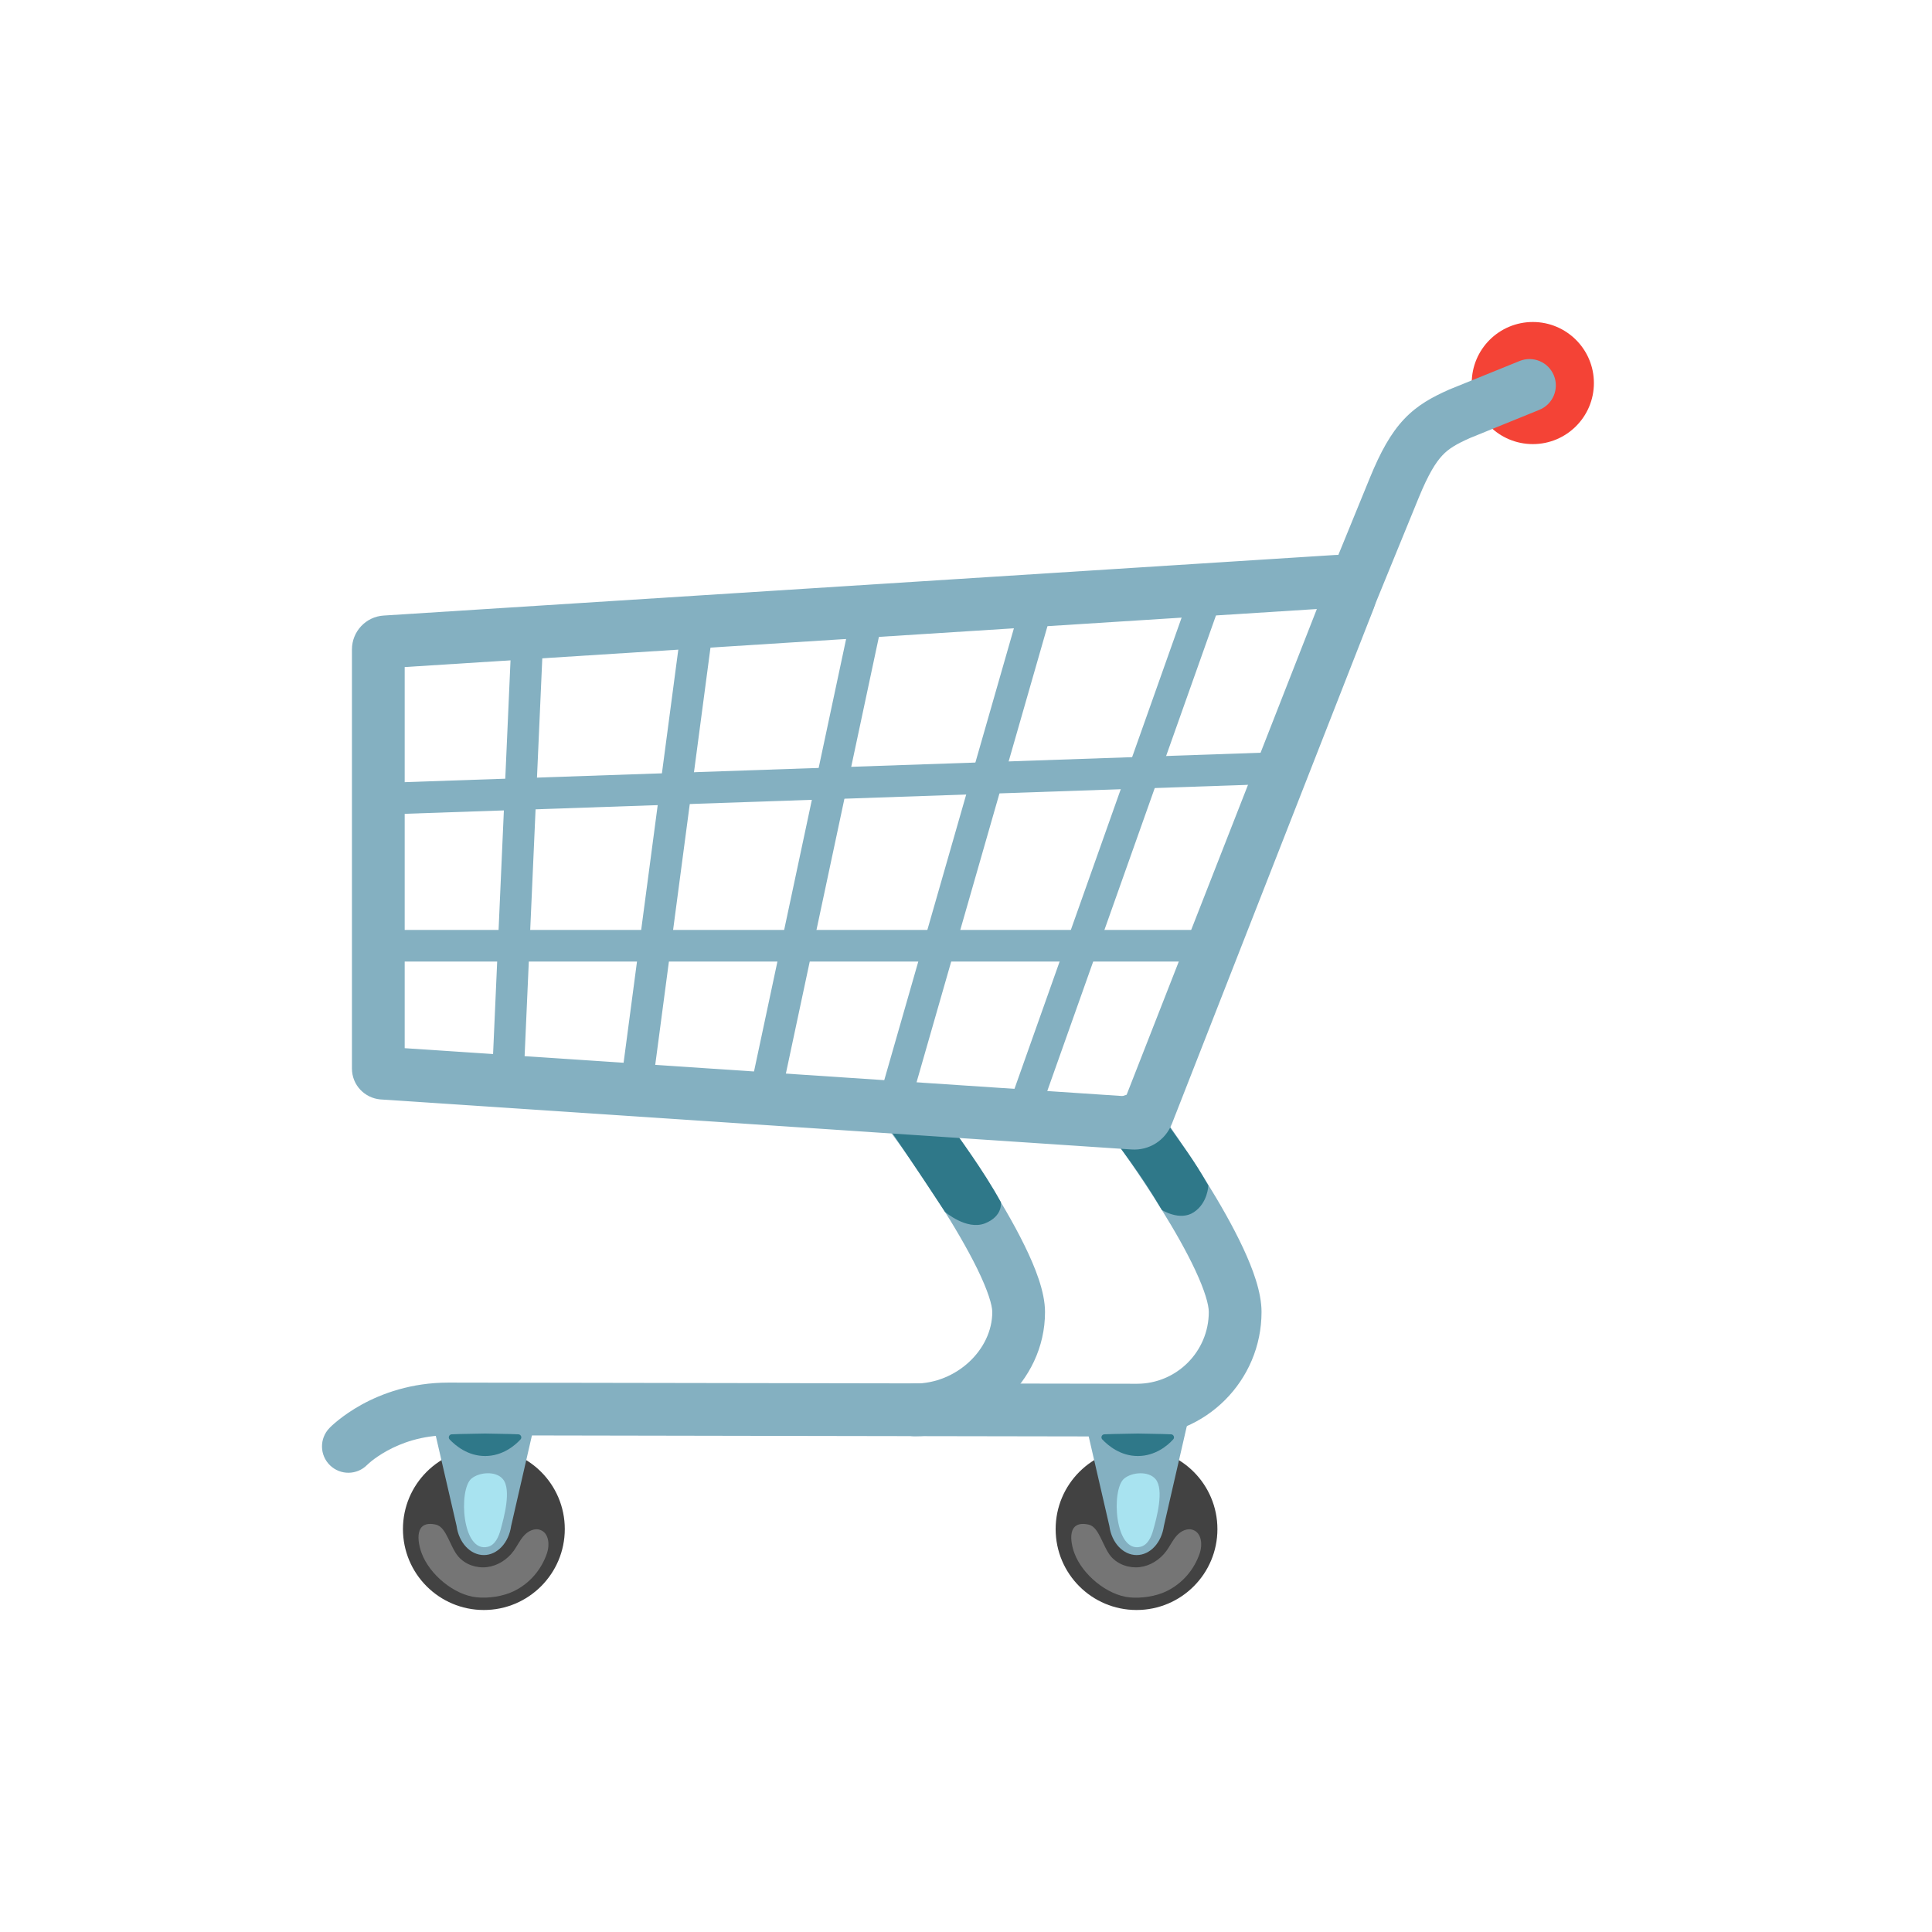
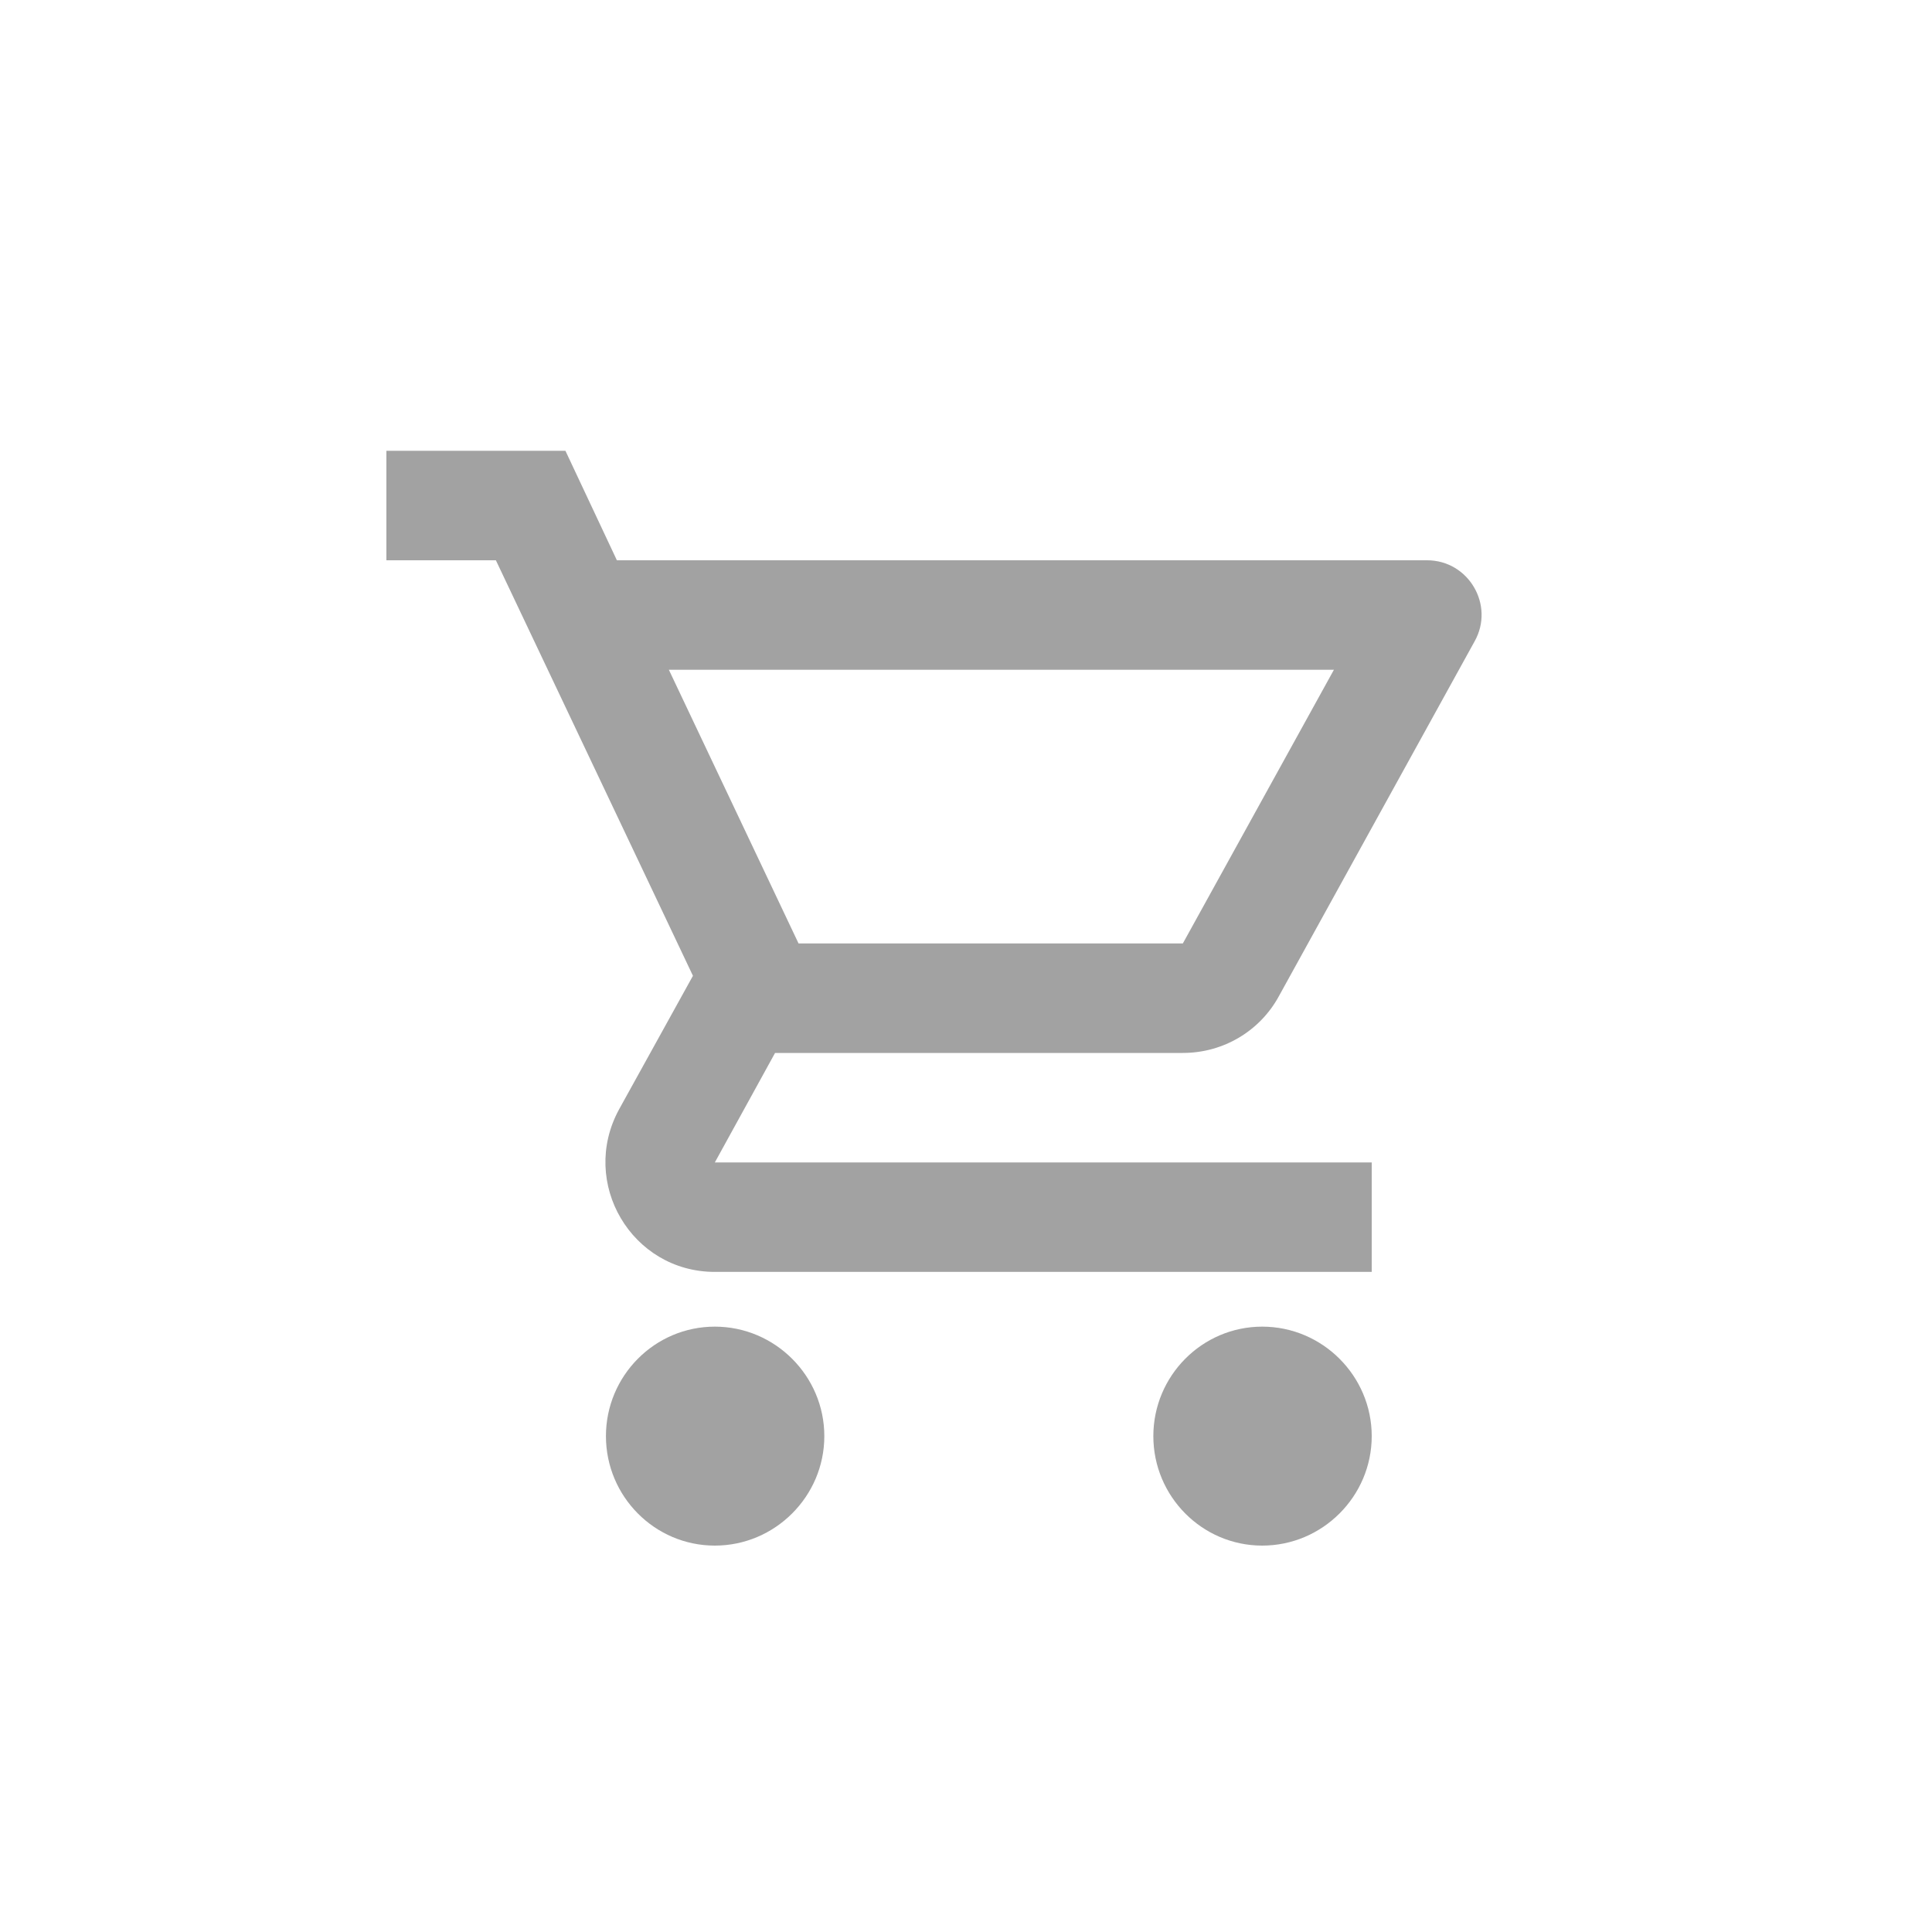
<svg xmlns="http://www.w3.org/2000/svg" width="30" height="30" viewBox="0 0 30 30" fill="none">
-   <path fill-rule="evenodd" clip-rule="evenodd" d="M17.351 17.068C17.532 16.934 17.788 16.971 17.923 17.153L17.595 17.397C17.923 17.153 17.923 17.153 17.923 17.153L17.924 17.153L17.924 17.154L17.925 17.155L17.929 17.16L17.943 17.179C17.955 17.196 17.972 17.22 17.995 17.25C18.039 17.312 18.102 17.401 18.178 17.509C18.329 17.726 18.532 18.026 18.735 18.353C18.937 18.679 19.145 19.04 19.303 19.379C19.453 19.701 19.589 20.063 19.589 20.372C19.589 21.439 18.723 22.306 17.655 22.306C17.324 22.306 15.246 22.302 13.002 22.298L12.411 22.297C9.951 22.292 7.458 22.287 6.963 22.287C6.549 22.287 6.229 22.408 6.012 22.527C5.903 22.587 5.821 22.646 5.768 22.688C5.742 22.709 5.724 22.726 5.713 22.736C5.707 22.741 5.704 22.744 5.702 22.746C5.702 22.746 5.702 22.746 5.702 22.746C5.544 22.907 5.287 22.91 5.125 22.754C4.962 22.597 4.958 22.338 5.115 22.175L5.409 22.459C5.115 22.175 5.115 22.175 5.115 22.175L5.115 22.175L5.116 22.174L5.117 22.173L5.121 22.169C5.123 22.167 5.126 22.164 5.13 22.16C5.137 22.153 5.146 22.144 5.158 22.133C5.182 22.111 5.215 22.083 5.257 22.049C5.341 21.982 5.461 21.896 5.617 21.81C5.929 21.639 6.384 21.469 6.963 21.469C7.459 21.469 9.953 21.473 12.412 21.478L13.004 21.479C15.248 21.483 17.325 21.487 17.655 21.487C18.27 21.487 18.77 20.987 18.77 20.372C18.77 20.259 18.708 20.04 18.561 19.725C18.422 19.427 18.233 19.097 18.039 18.785C17.846 18.473 17.652 18.187 17.506 17.977C17.434 17.873 17.373 17.788 17.331 17.73C17.31 17.701 17.293 17.678 17.282 17.663L17.27 17.646L17.267 17.642L17.266 17.641L17.266 17.641L17.266 17.641L17.266 17.641C17.131 17.46 17.169 17.203 17.351 17.068Z" fill="#84B0C1" />
-   <path d="M17.648 25C18.342 25 18.904 24.438 18.904 23.744C18.904 23.05 18.342 22.487 17.648 22.487C16.954 22.487 16.392 23.05 16.392 23.744C16.392 24.438 16.954 25 17.648 25Z" fill="#424242" />
-   <path d="M16.838 22.014H18.459L18.073 23.695C18.036 23.957 17.858 24.147 17.65 24.147C17.441 24.147 17.261 23.957 17.226 23.695L16.838 22.014Z" fill="#84B0C1" />
-   <path d="M17.908 23.755C17.878 23.865 17.823 23.99 17.711 24.018C17.308 24.122 17.251 23.13 17.455 22.96C17.578 22.857 17.834 22.839 17.943 22.967C18.081 23.13 17.959 23.574 17.908 23.755Z" fill="#A8E3F0" />
-   <path d="M17.668 22.609C17.4 22.609 17.21 22.45 17.117 22.352C17.088 22.322 17.108 22.274 17.148 22.272C17.322 22.264 17.495 22.265 17.667 22.26C17.84 22.265 18.013 22.264 18.185 22.272C18.225 22.274 18.245 22.324 18.216 22.352C18.128 22.45 17.936 22.609 17.668 22.609Z" fill="#2F7889" />
-   <path d="M17.253 24.171C17.361 24.295 17.535 24.354 17.7 24.334C17.863 24.314 18.013 24.217 18.111 24.084C18.168 24.006 18.208 23.916 18.273 23.844C18.338 23.772 18.441 23.722 18.531 23.759C18.658 23.809 18.674 23.985 18.631 24.114C18.544 24.374 18.361 24.587 18.116 24.707C17.951 24.789 17.721 24.822 17.538 24.804C17.186 24.767 16.808 24.449 16.685 24.122C16.618 23.947 16.56 23.596 16.908 23.675C17.07 23.714 17.123 24.02 17.253 24.171Z" fill="#757575" />
-   <path d="M7.513 25C8.207 25 8.77 24.437 8.77 23.743C8.77 23.049 8.207 22.487 7.513 22.487C6.819 22.487 6.257 23.049 6.257 23.743C6.257 24.437 6.819 25 7.513 25Z" fill="#424242" />
-   <path d="M6.702 22.014H8.323L7.937 23.695C7.9 23.957 7.722 24.147 7.513 24.147C7.305 24.147 7.125 23.957 7.09 23.695L6.702 22.014Z" fill="#84B0C1" />
-   <path d="M7.773 23.755C7.743 23.865 7.688 23.99 7.577 24.018C7.173 24.122 7.117 23.13 7.32 22.96C7.443 22.857 7.7 22.838 7.808 22.967C7.947 23.13 7.823 23.573 7.773 23.755Z" fill="#A8E3F0" />
-   <path d="M7.533 22.609C7.265 22.609 7.075 22.45 6.982 22.352C6.954 22.322 6.974 22.274 7.014 22.272C7.187 22.264 7.36 22.265 7.532 22.26C7.705 22.265 7.878 22.264 8.05 22.272C8.09 22.274 8.11 22.324 8.082 22.352C7.992 22.45 7.8 22.609 7.533 22.609Z" fill="#2F7889" />
-   <path d="M7.117 24.17C7.225 24.295 7.398 24.354 7.563 24.334C7.727 24.314 7.877 24.217 7.975 24.084C8.032 24.005 8.072 23.915 8.137 23.844C8.202 23.772 8.305 23.722 8.395 23.759C8.522 23.809 8.538 23.985 8.495 24.114C8.408 24.374 8.225 24.587 7.98 24.707C7.815 24.788 7.585 24.822 7.402 24.803C7.05 24.767 6.672 24.449 6.549 24.122C6.482 23.947 6.424 23.595 6.772 23.675C6.934 23.714 6.987 24.02 7.117 24.17Z" fill="#757575" />
-   <path d="M18.041 18.788C17.706 18.215 17.435 17.882 16.998 17.285C16.998 17.285 17.113 17.31 17.423 17.31C17.733 17.31 17.956 17.212 17.956 17.212C18.396 17.834 18.528 17.992 18.763 18.409C18.763 18.409 18.755 18.68 18.538 18.823C18.321 18.967 18.041 18.788 18.041 18.788Z" fill="#2F7889" />
-   <path fill-rule="evenodd" clip-rule="evenodd" d="M13.805 16.862C13.985 16.726 14.242 16.762 14.378 16.942L14.051 17.189C14.378 16.942 14.378 16.942 14.378 16.942L14.38 16.944L14.384 16.95L14.399 16.971C14.413 16.988 14.432 17.015 14.457 17.048C14.506 17.116 14.577 17.212 14.661 17.33C14.829 17.567 15.054 17.891 15.279 18.244C15.504 18.596 15.734 18.982 15.909 19.34C16.074 19.677 16.227 20.058 16.227 20.373C16.227 21.474 15.238 22.302 14.203 22.302C13.977 22.302 13.794 22.119 13.794 21.893C13.794 21.667 13.977 21.484 14.203 21.484C14.851 21.484 15.408 20.959 15.408 20.373C15.408 20.267 15.34 20.039 15.174 19.7C15.018 19.382 14.807 19.025 14.59 18.685C14.374 18.347 14.157 18.034 13.994 17.805C13.912 17.691 13.845 17.598 13.797 17.534C13.774 17.501 13.755 17.477 13.743 17.46L13.729 17.441L13.726 17.436L13.725 17.435C13.588 17.255 13.624 16.998 13.805 16.862Z" fill="#84B0C1" />
-   <path d="M14.673 18.817C14.208 18.107 13.837 17.565 13.837 17.565L14.837 17.589C14.837 17.589 15.285 18.19 15.541 18.667C15.541 18.667 15.58 18.883 15.293 18.997C15.007 19.107 14.673 18.817 14.673 18.817Z" fill="#2F7889" />
-   <path fill-rule="evenodd" clip-rule="evenodd" d="M20.448 9.457L6.284 10.358V16.276L17.485 17.023L20.448 9.457ZM17.627 17.032L17.625 17.032C17.626 17.032 17.626 17.032 17.627 17.032ZM20.729 8.618C21.178 8.588 21.491 9.035 21.333 9.441L21.333 9.443L18.196 17.453L18.195 17.454C18.095 17.707 17.844 17.868 17.57 17.849C17.57 17.849 17.57 17.849 17.569 17.849L5.91 17.072L5.906 17.072C5.663 17.05 5.465 16.85 5.465 16.592V10.084C5.465 9.808 5.679 9.575 5.96 9.558C5.961 9.558 5.961 9.558 5.962 9.558L20.728 8.618C20.728 8.618 20.729 8.618 20.729 8.618Z" fill="#84B0C1" />
-   <path fill-rule="evenodd" clip-rule="evenodd" d="M7.64 16.739L7.946 9.832L8.437 9.854L8.13 16.761L7.64 16.739Z" fill="#84B0C1" />
-   <path fill-rule="evenodd" clip-rule="evenodd" d="M9.635 16.866L10.593 9.631L11.08 9.696L10.122 16.931L9.635 16.866Z" fill="#84B0C1" />
-   <path fill-rule="evenodd" clip-rule="evenodd" d="M11.632 16.996L13.243 9.432L13.723 9.535L12.112 17.098L11.632 16.996Z" fill="#84B0C1" />
-   <path fill-rule="evenodd" clip-rule="evenodd" d="M13.629 17.127L15.893 9.236L16.366 9.371L14.101 17.263L13.629 17.127Z" fill="#84B0C1" />
-   <path fill-rule="evenodd" clip-rule="evenodd" d="M15.627 17.262L18.543 9.041L19.006 9.206L16.09 17.426L15.627 17.262Z" fill="#84B0C1" />
-   <path fill-rule="evenodd" clip-rule="evenodd" d="M19.897 12.169L5.636 12.659L5.62 12.168L19.88 11.678L19.897 12.169Z" fill="#84B0C1" />
-   <path fill-rule="evenodd" clip-rule="evenodd" d="M18.993 14.931H5.76V14.44H18.993V14.931Z" fill="#84B0C1" />
-   <path d="M23.802 6.896C24.325 6.896 24.75 6.472 24.75 5.948C24.75 5.424 24.325 5 23.802 5C23.278 5 22.853 5.424 22.853 5.948C22.853 6.472 23.278 6.896 23.802 6.896Z" fill="#F44336" />
-   <path fill-rule="evenodd" clip-rule="evenodd" d="M24.129 5.831C24.214 6.04 24.113 6.279 23.903 6.364L22.822 6.803C22.608 6.899 22.495 6.967 22.397 7.071C22.293 7.182 22.18 7.362 22.03 7.728L21.262 9.606C21.176 9.815 20.937 9.915 20.728 9.83C20.519 9.744 20.419 9.505 20.504 9.296L21.272 7.418C21.272 7.418 21.272 7.418 21.272 7.418C21.436 7.018 21.595 6.729 21.801 6.51C22.013 6.285 22.248 6.163 22.494 6.053L22.5 6.05L23.595 5.606C23.805 5.52 24.044 5.621 24.129 5.831Z" fill="#84B0C1" />
+   <path d="M18.367 16.35C19.005 16.35 19.566 16.002 19.855 15.475L22.898 9.958C23.212 9.397 22.805 8.7 22.159 8.7H9.579L8.78 7H6V8.7H7.7L10.76 15.152L9.613 17.226C8.992 18.364 9.808 19.75 11.1 19.75H21.3V18.05H11.1L12.035 16.35H18.367ZM10.386 10.4H20.713L18.367 14.65H12.4L10.386 10.4ZM11.1 20.6C10.165 20.6 9.409 21.365 9.409 22.3C9.409 23.235 10.165 24 11.1 24C12.035 24 12.8 23.235 12.8 22.3C12.8 21.365 12.035 20.6 11.1 20.6ZM19.6 20.6C18.665 20.6 17.909 21.365 17.909 22.3C17.909 23.235 18.665 24 19.6 24C20.535 24 21.3 23.235 21.3 22.3C21.3 21.365 20.535 20.6 19.6 20.6Z" fill="#A2A2A2" />
</svg>
